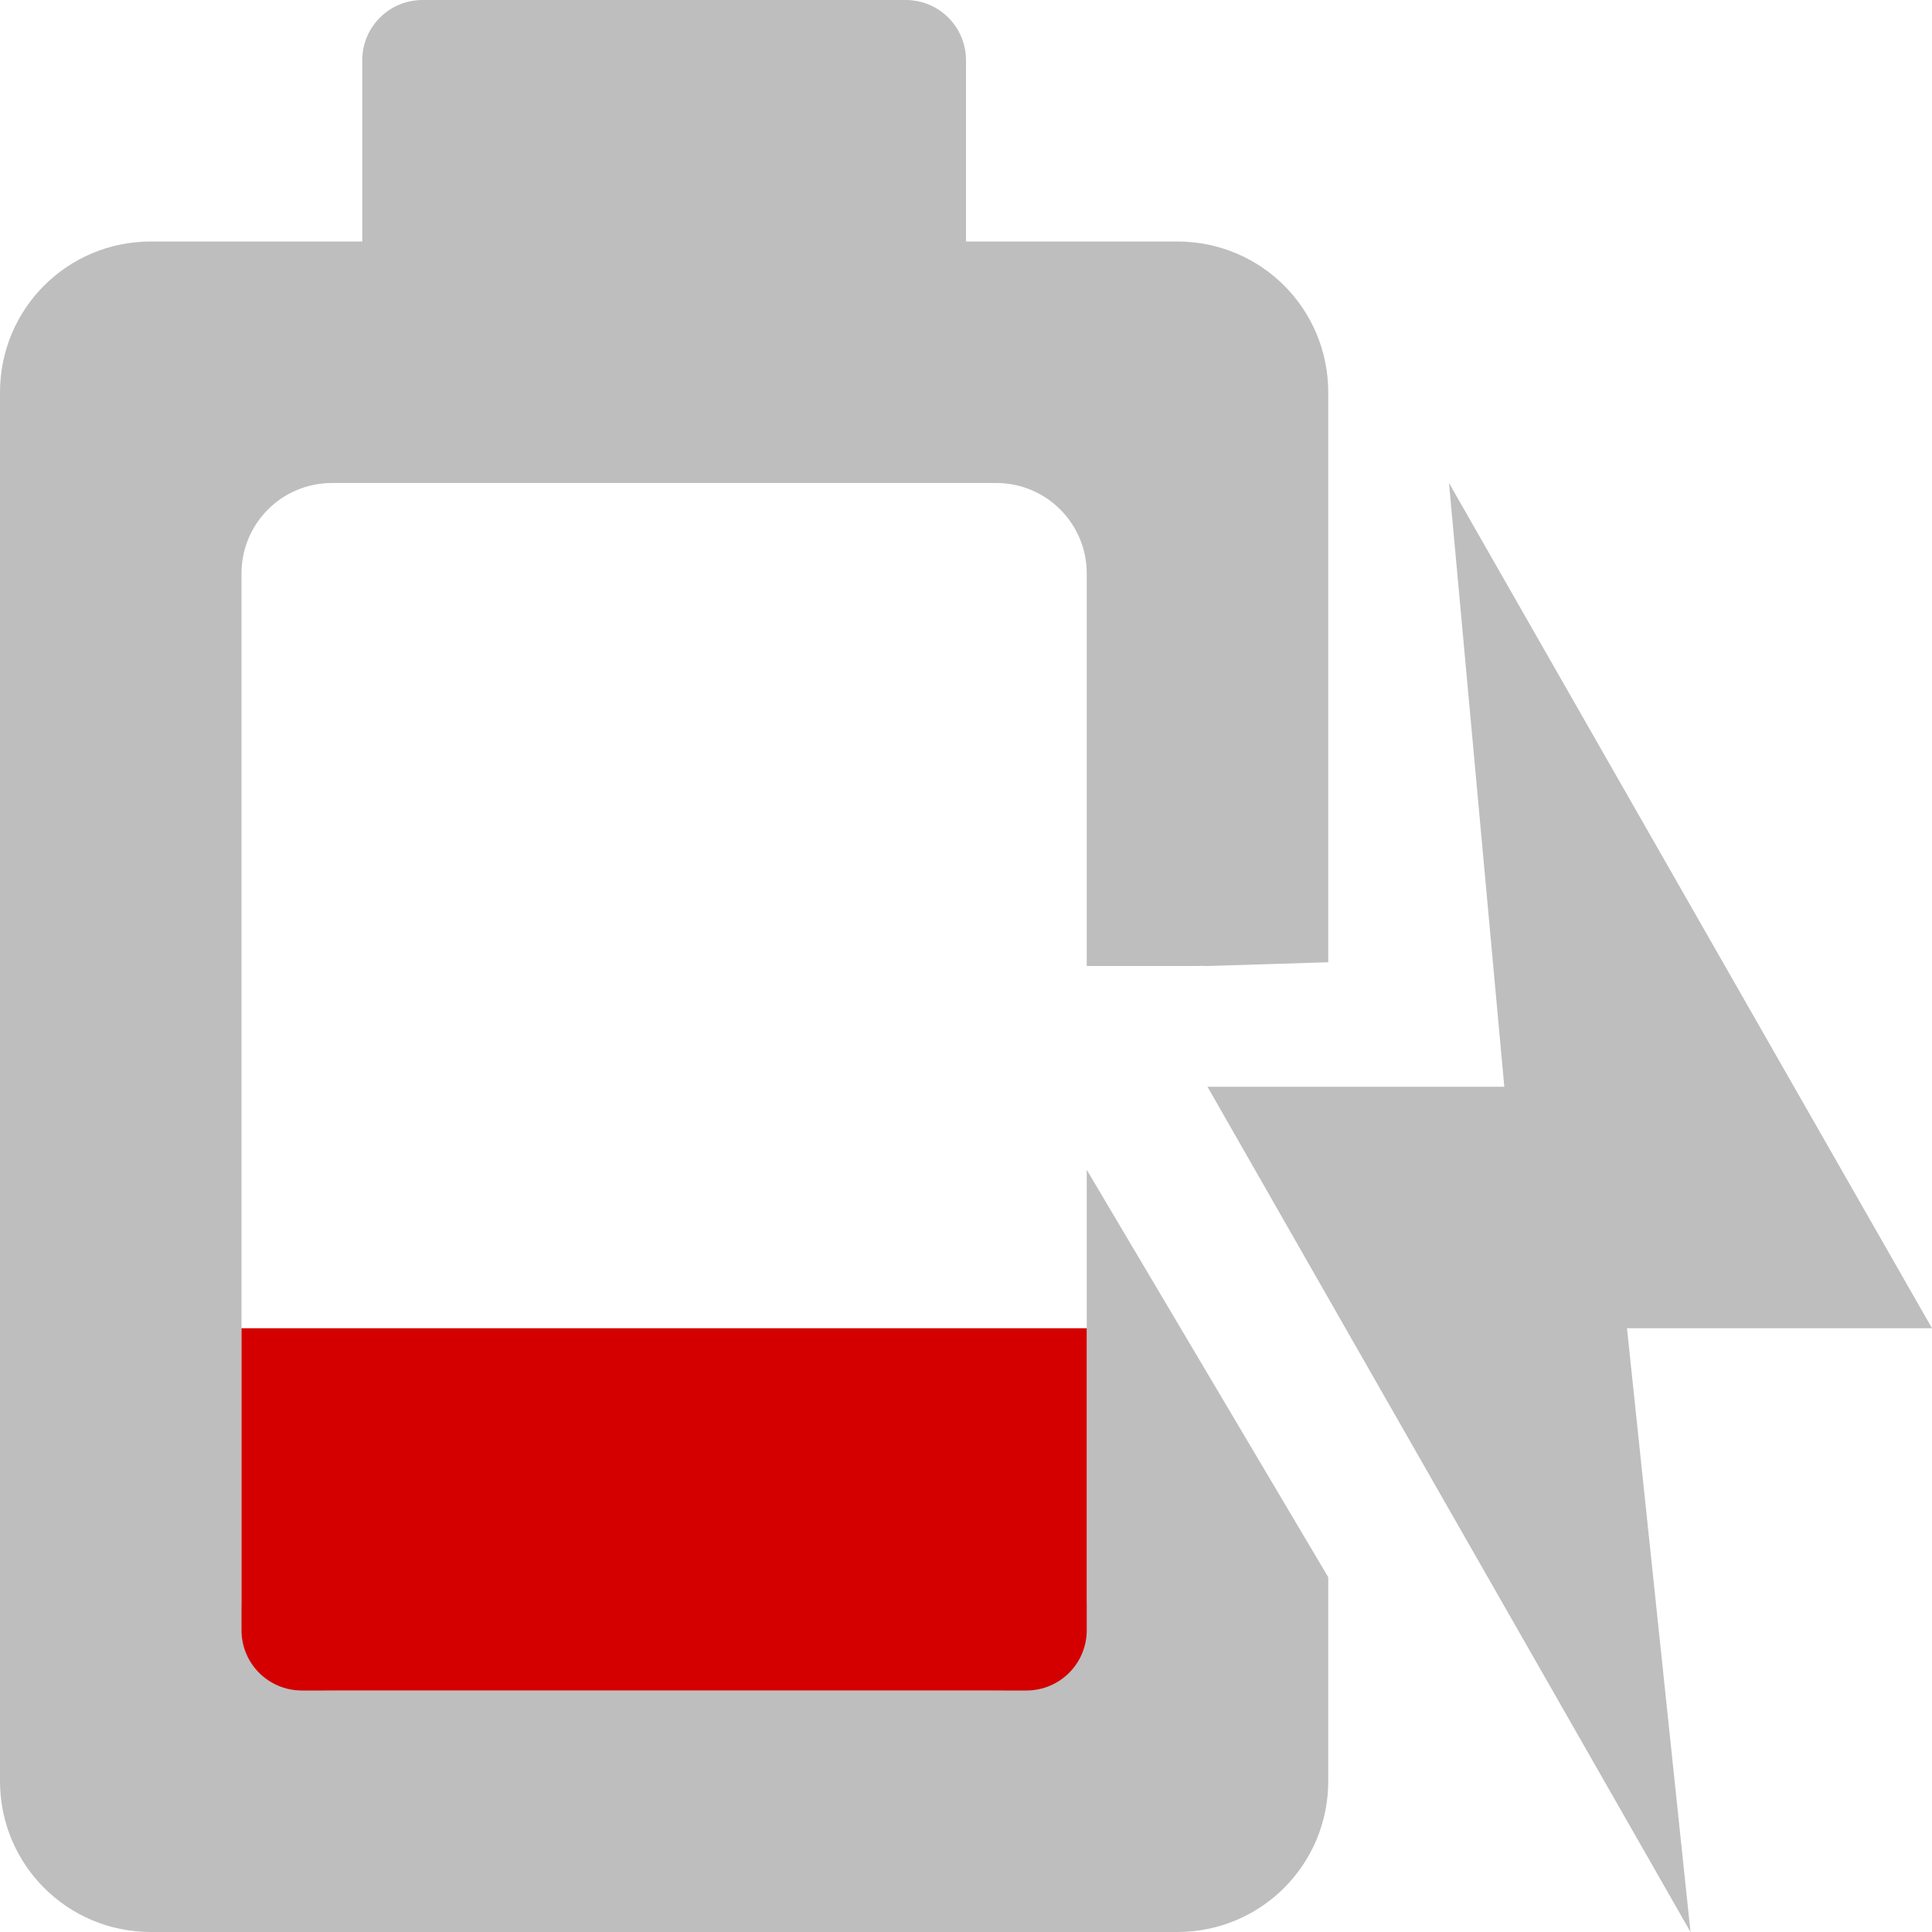
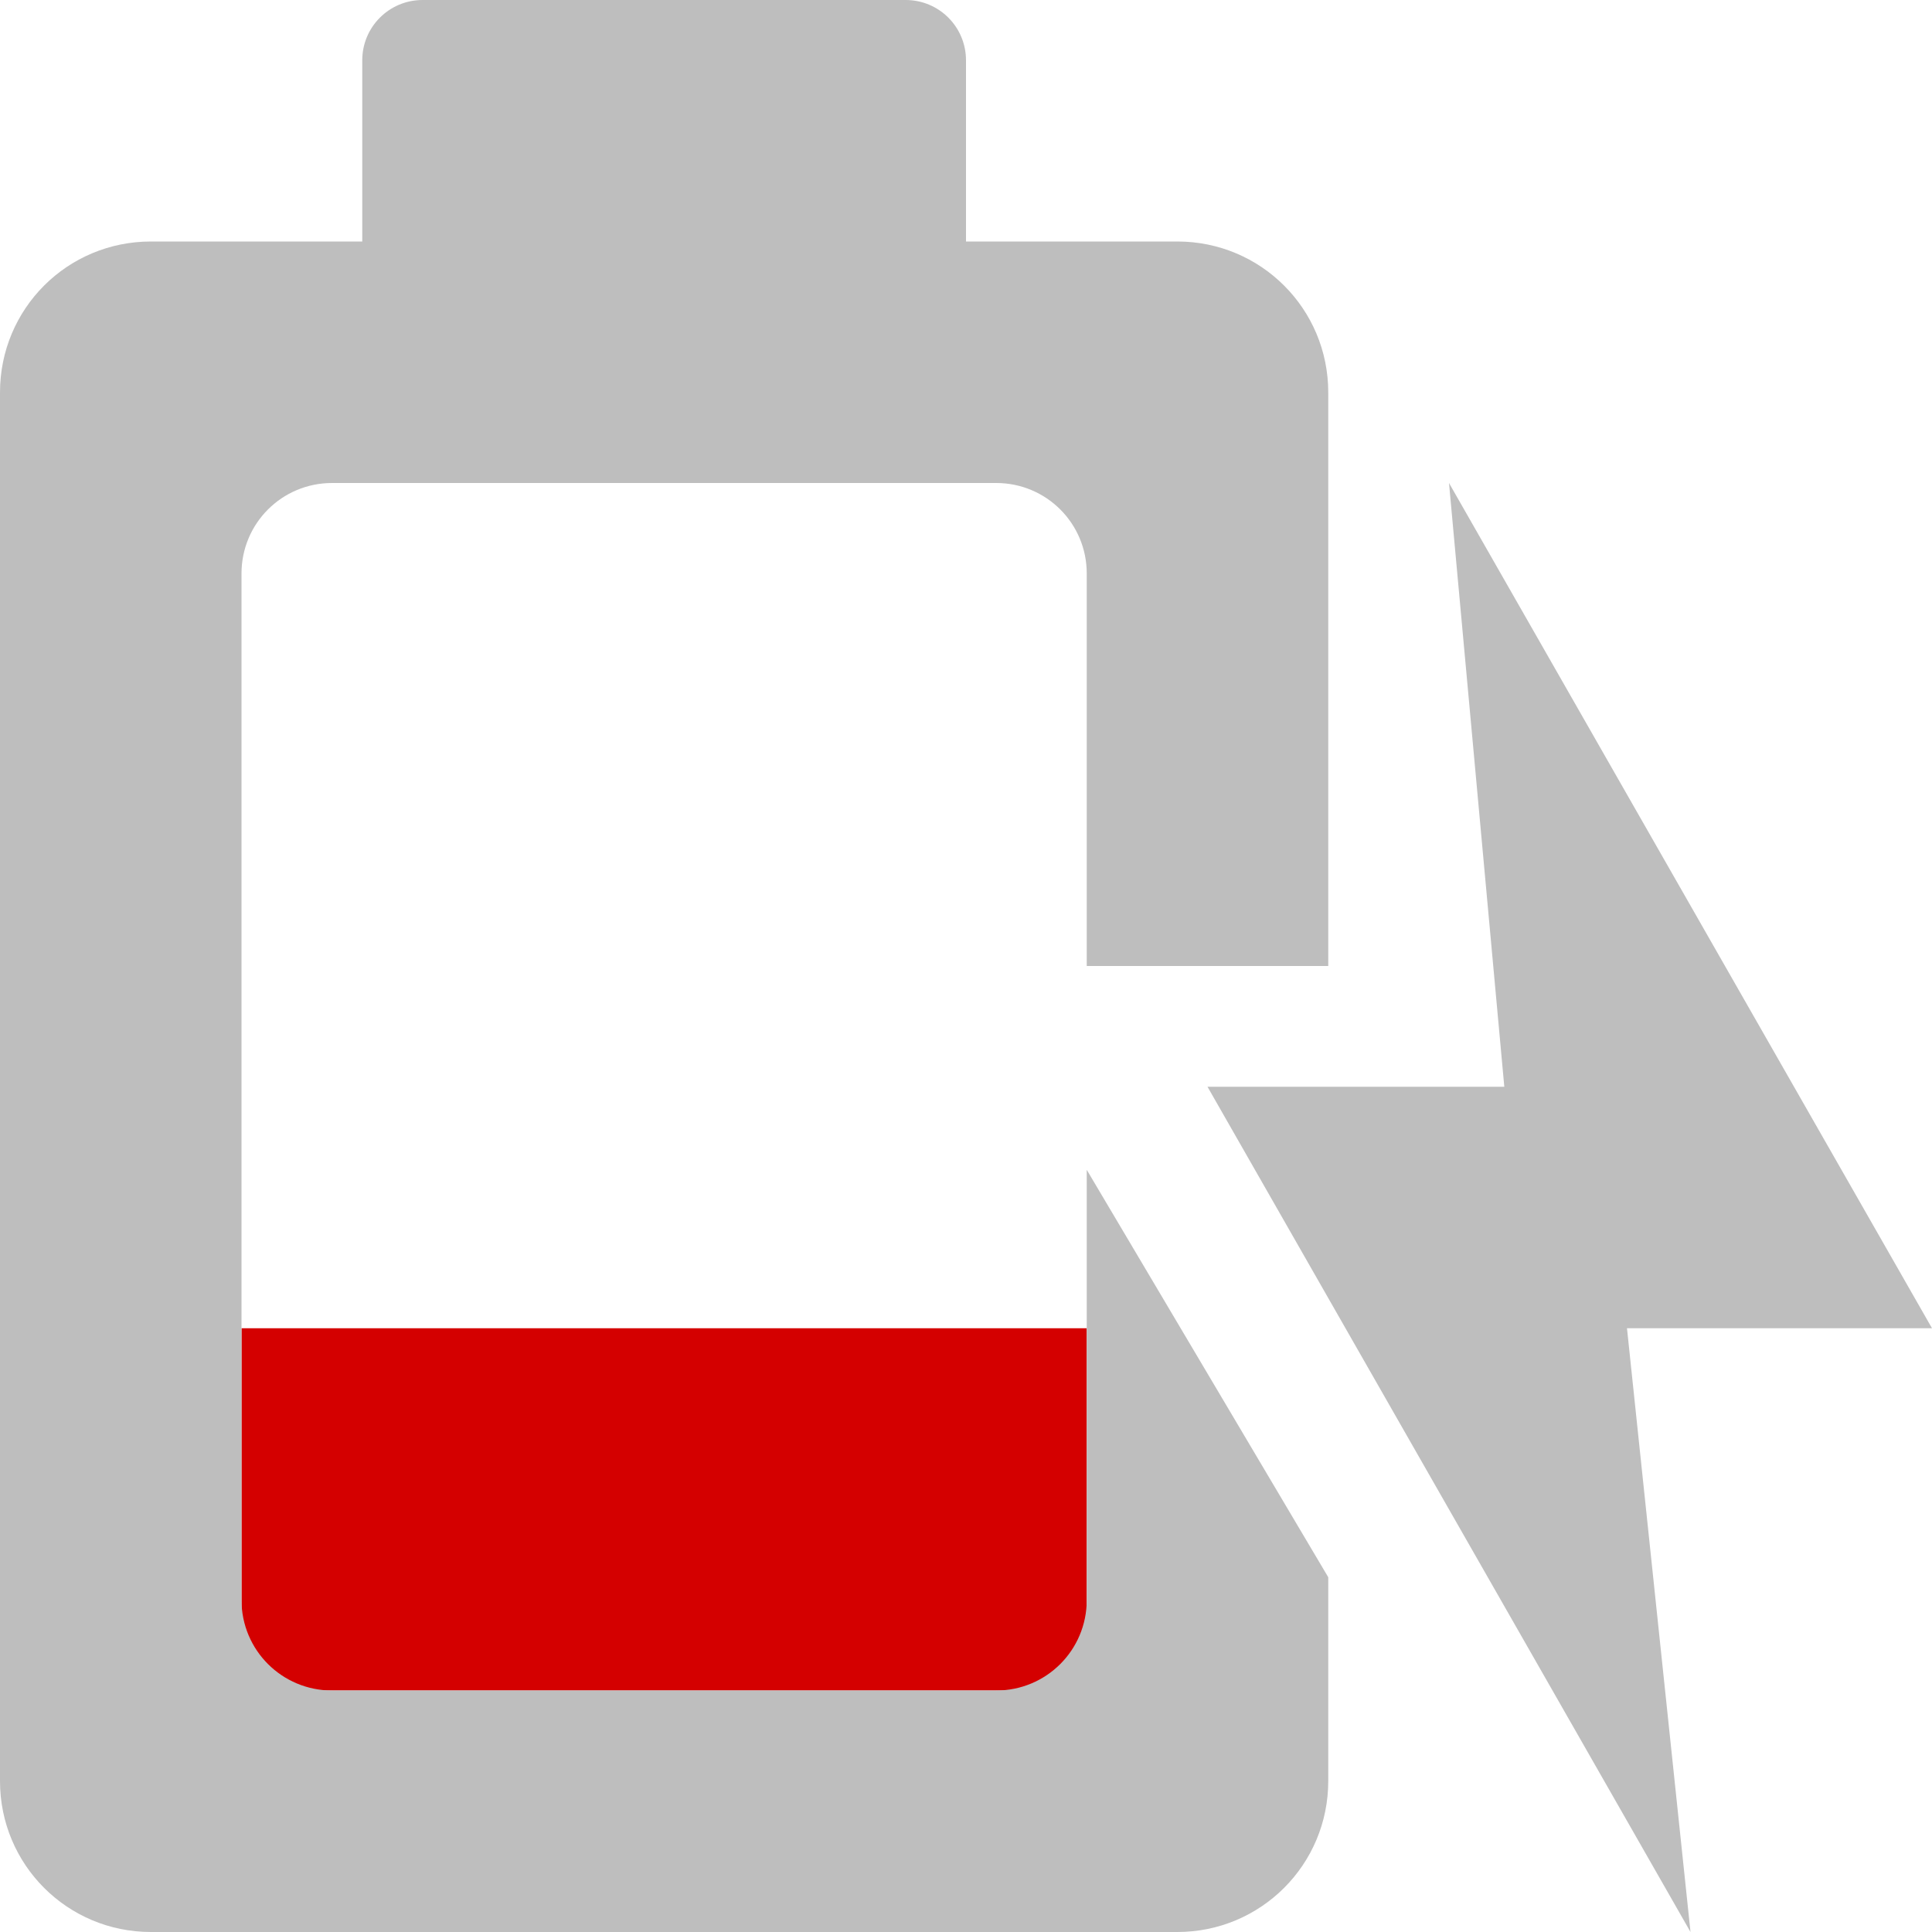
- <svg xmlns="http://www.w3.org/2000/svg" width="16" height="16" id="svg2" version="1.0" style="display:inline">
-   <defs id="defs4" />
-   <g id="layer1" style="display:inline" transform="translate(0,-6)">
-     <path style="fill:#bebebe;fill-opacity:1;stroke:none;display:inline" d="M 0,20.75 C 0,21.442 0.557,22 1.25,22 l 8.5,0 C 10.443,22 11,21.442 11,20.75 L 11,19.062 9,15.688 9,19.25 C 9,19.666 8.665,20 8.25,20 l -5.5,0 C 2.334,20 2,19.666 2,19.25 l 0,-8.5 C 2,10.335 2.334,10 2.75,10 l 5.5,0 C 8.665,10 9,10.335 9,10.75 L 9,14 9.906,14 A 1.012,1.012 0 0 1 10,14 l 1,-0.031 0,-3.875 L 11,9.938 11,9.25 C 11,8.557 10.443,8 9.75,8 L 8,8 8,7 8,6.5 C 8,6.223 7.777,6 7.5,6 L 7,6 4,6 3.5,6 C 3.223,6 3,6.223 3,6.5 L 3,7 3,8 1.25,8 C 0.557,8 0,8.557 0,9.25 l 0,11.5 z" id="path4255" />
-     <path id="path3773" d="M 14,22 10,15 12.458,15 12,10 l 4,7 -2.526,0 z" style="fill:#bebebe;fill-opacity:1;stroke:none;display:inline" />
-     <path style="color:#000000;fill:#d40000;fill-opacity:1;fill-rule:nonzero;stroke:none;stroke-width:1.5;marker:none;visibility:visible;display:inline;overflow:visible;enable-background:accumulate" d="m 2,11 0,2.5 C 2,13.777 2.223,14 2.5,14 l 6,0 C 8.777,14 9,13.777 9,13.5 L 9,11 z" transform="translate(0,6)" id="rect2999" class="error" />
+ <svg xmlns="http://www.w3.org/2000/svg" height="16" width="16" version="1.1">
+   <rect height="3" width="7" y="11" x="2" fill="#d40000" />
+   <g fill="#bebebe">
+     <path d="m0 14.75c0 0.692 0.557 1.25 1.25 1.25h8.5c0.692 0 1.25-0.558 1.25-1.25v-1.688l-2-3.374v3.562c0 0.416-0.335 0.75-0.75 0.75h-5.5c-0.415 0-0.75-0.334-0.75-0.75v-8.5c0-0.416 0.335-0.75 0.75-0.75h5.5c0.415 0 0.75 0.334 0.75 0.75v3.25h2v-4.75c0-0.693-0.558-1.25-1.25-1.25h-1.75v-1.5c0-0.277-0.223-0.5-0.5-0.5h-4c-0.277 0-0.5 0.223-0.5 0.5v1.5h-1.75c-0.693 0-1.25 0.557-1.25 1.25v11.5z" />
+     <path d="m14 16-4-7h2.458l-0.458-5 4 7h-2.526z" />
  </g>
</svg>
